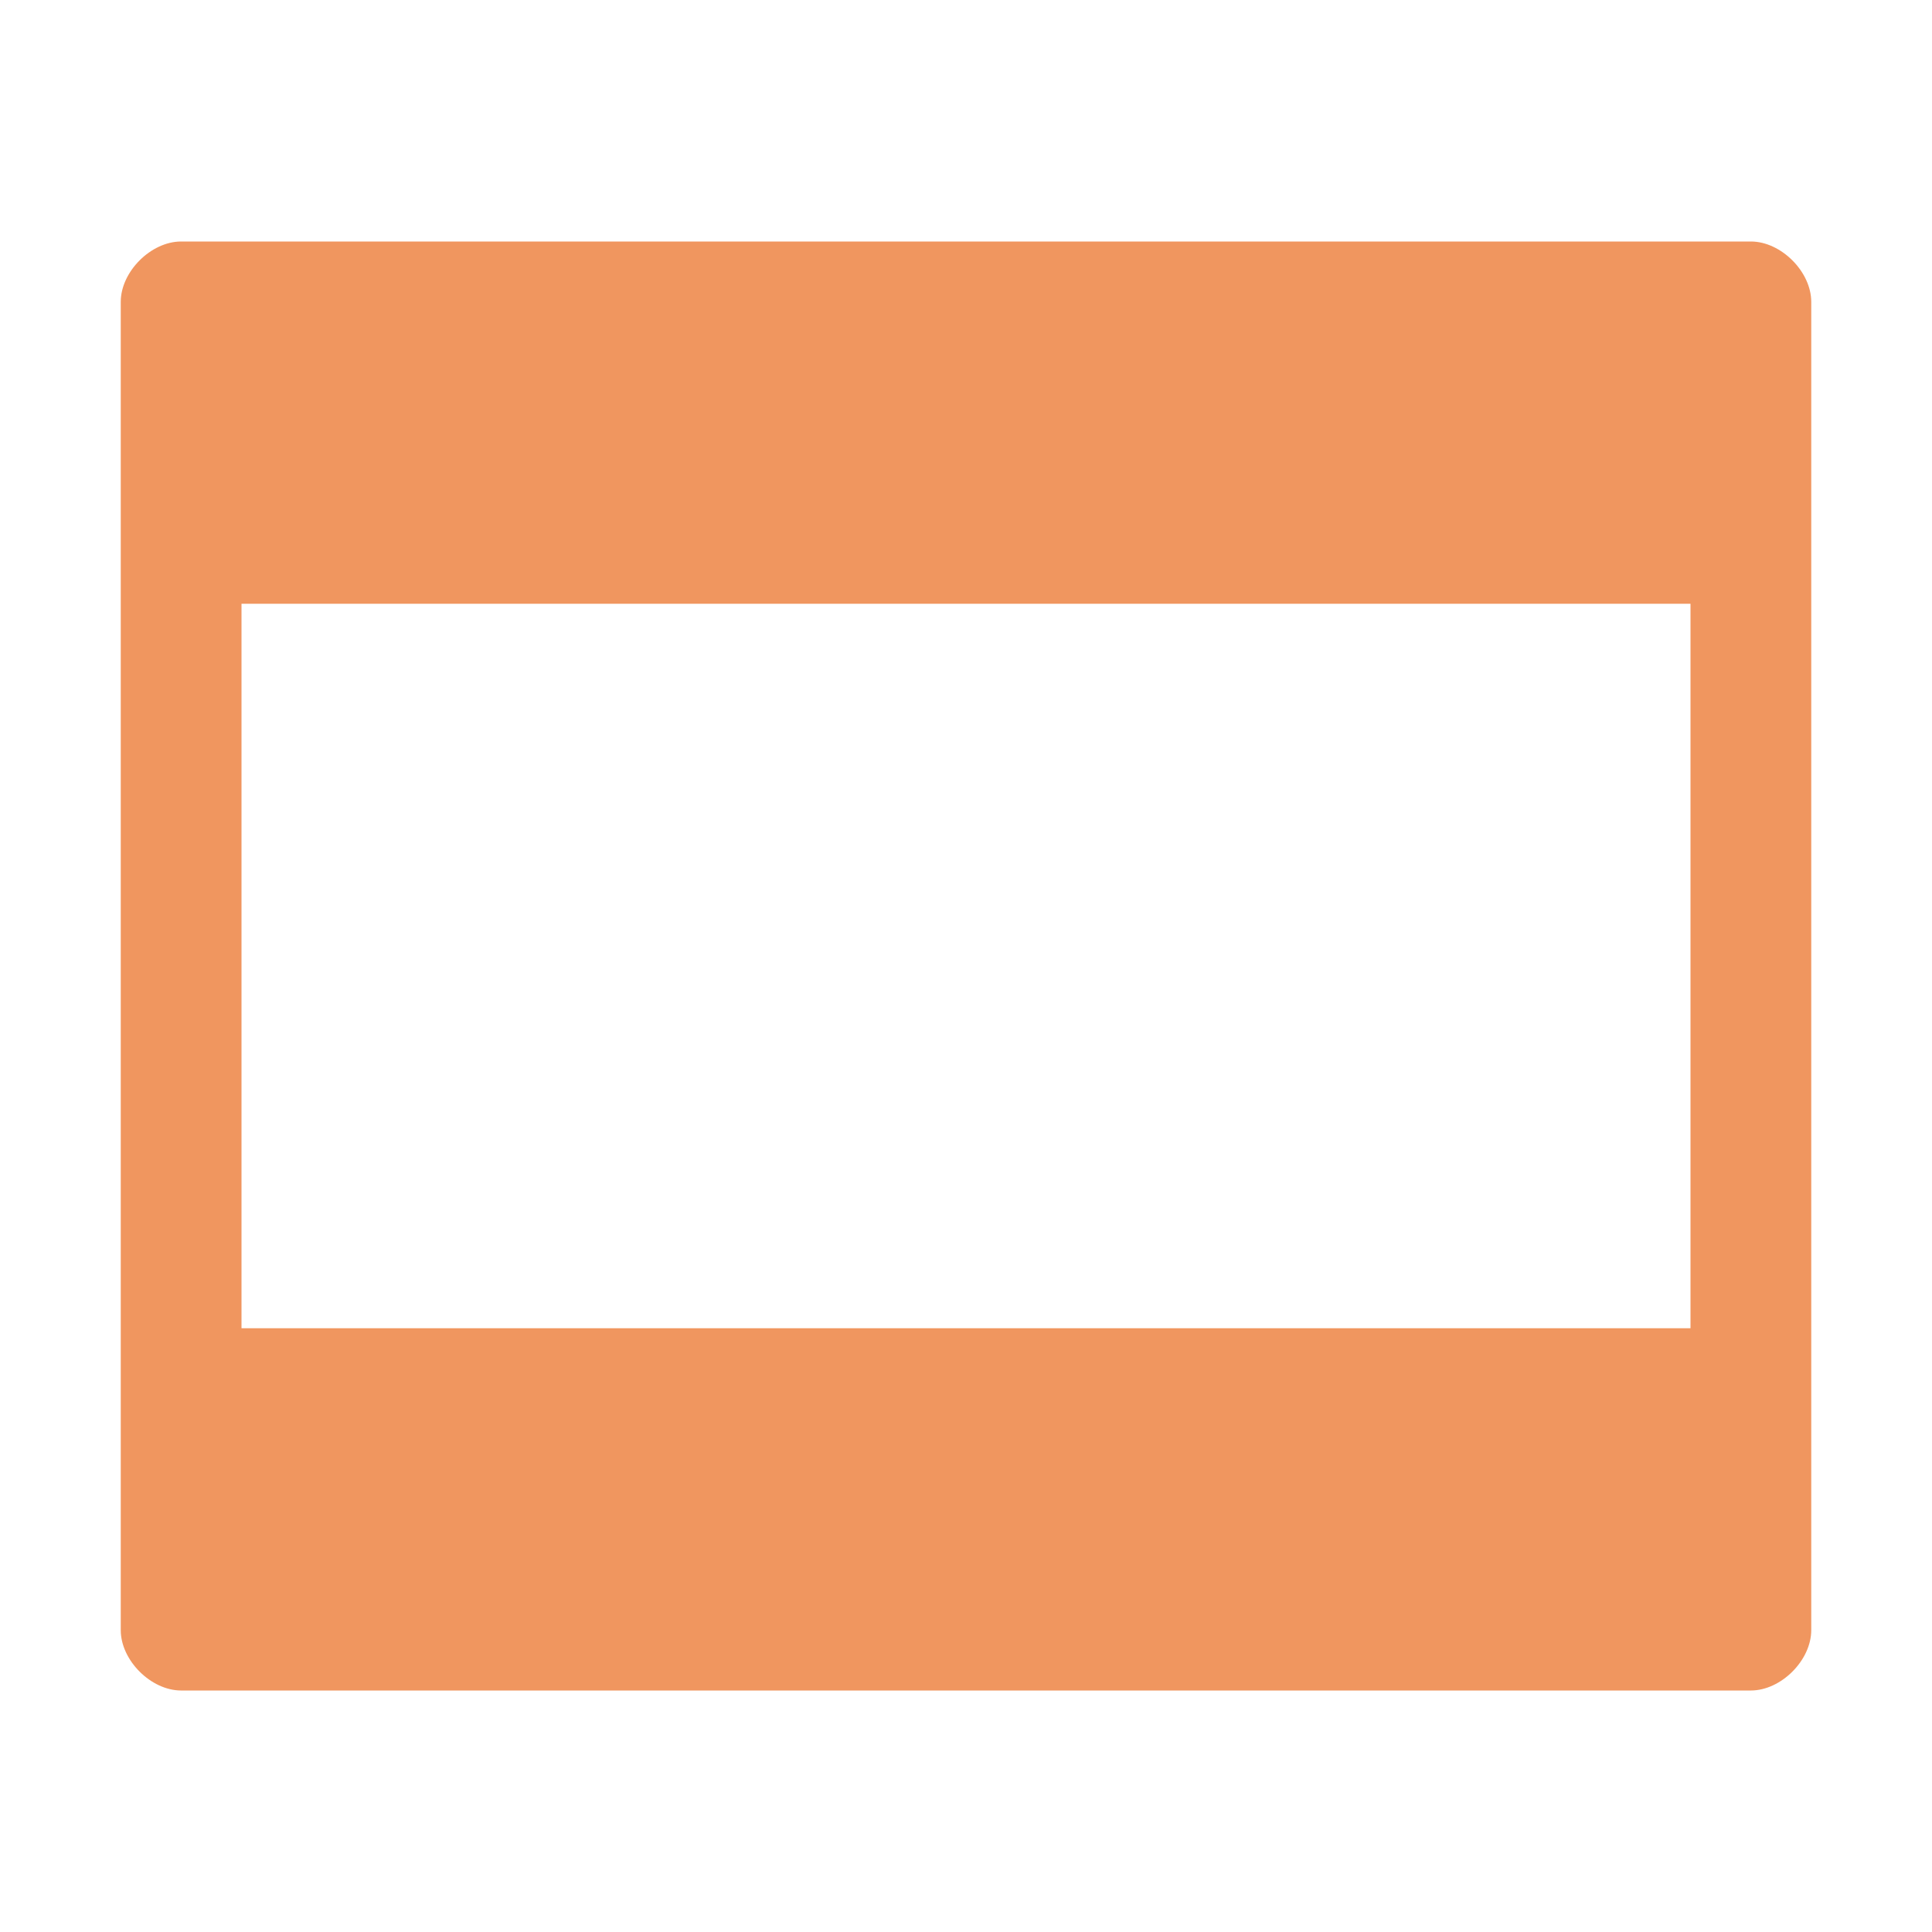
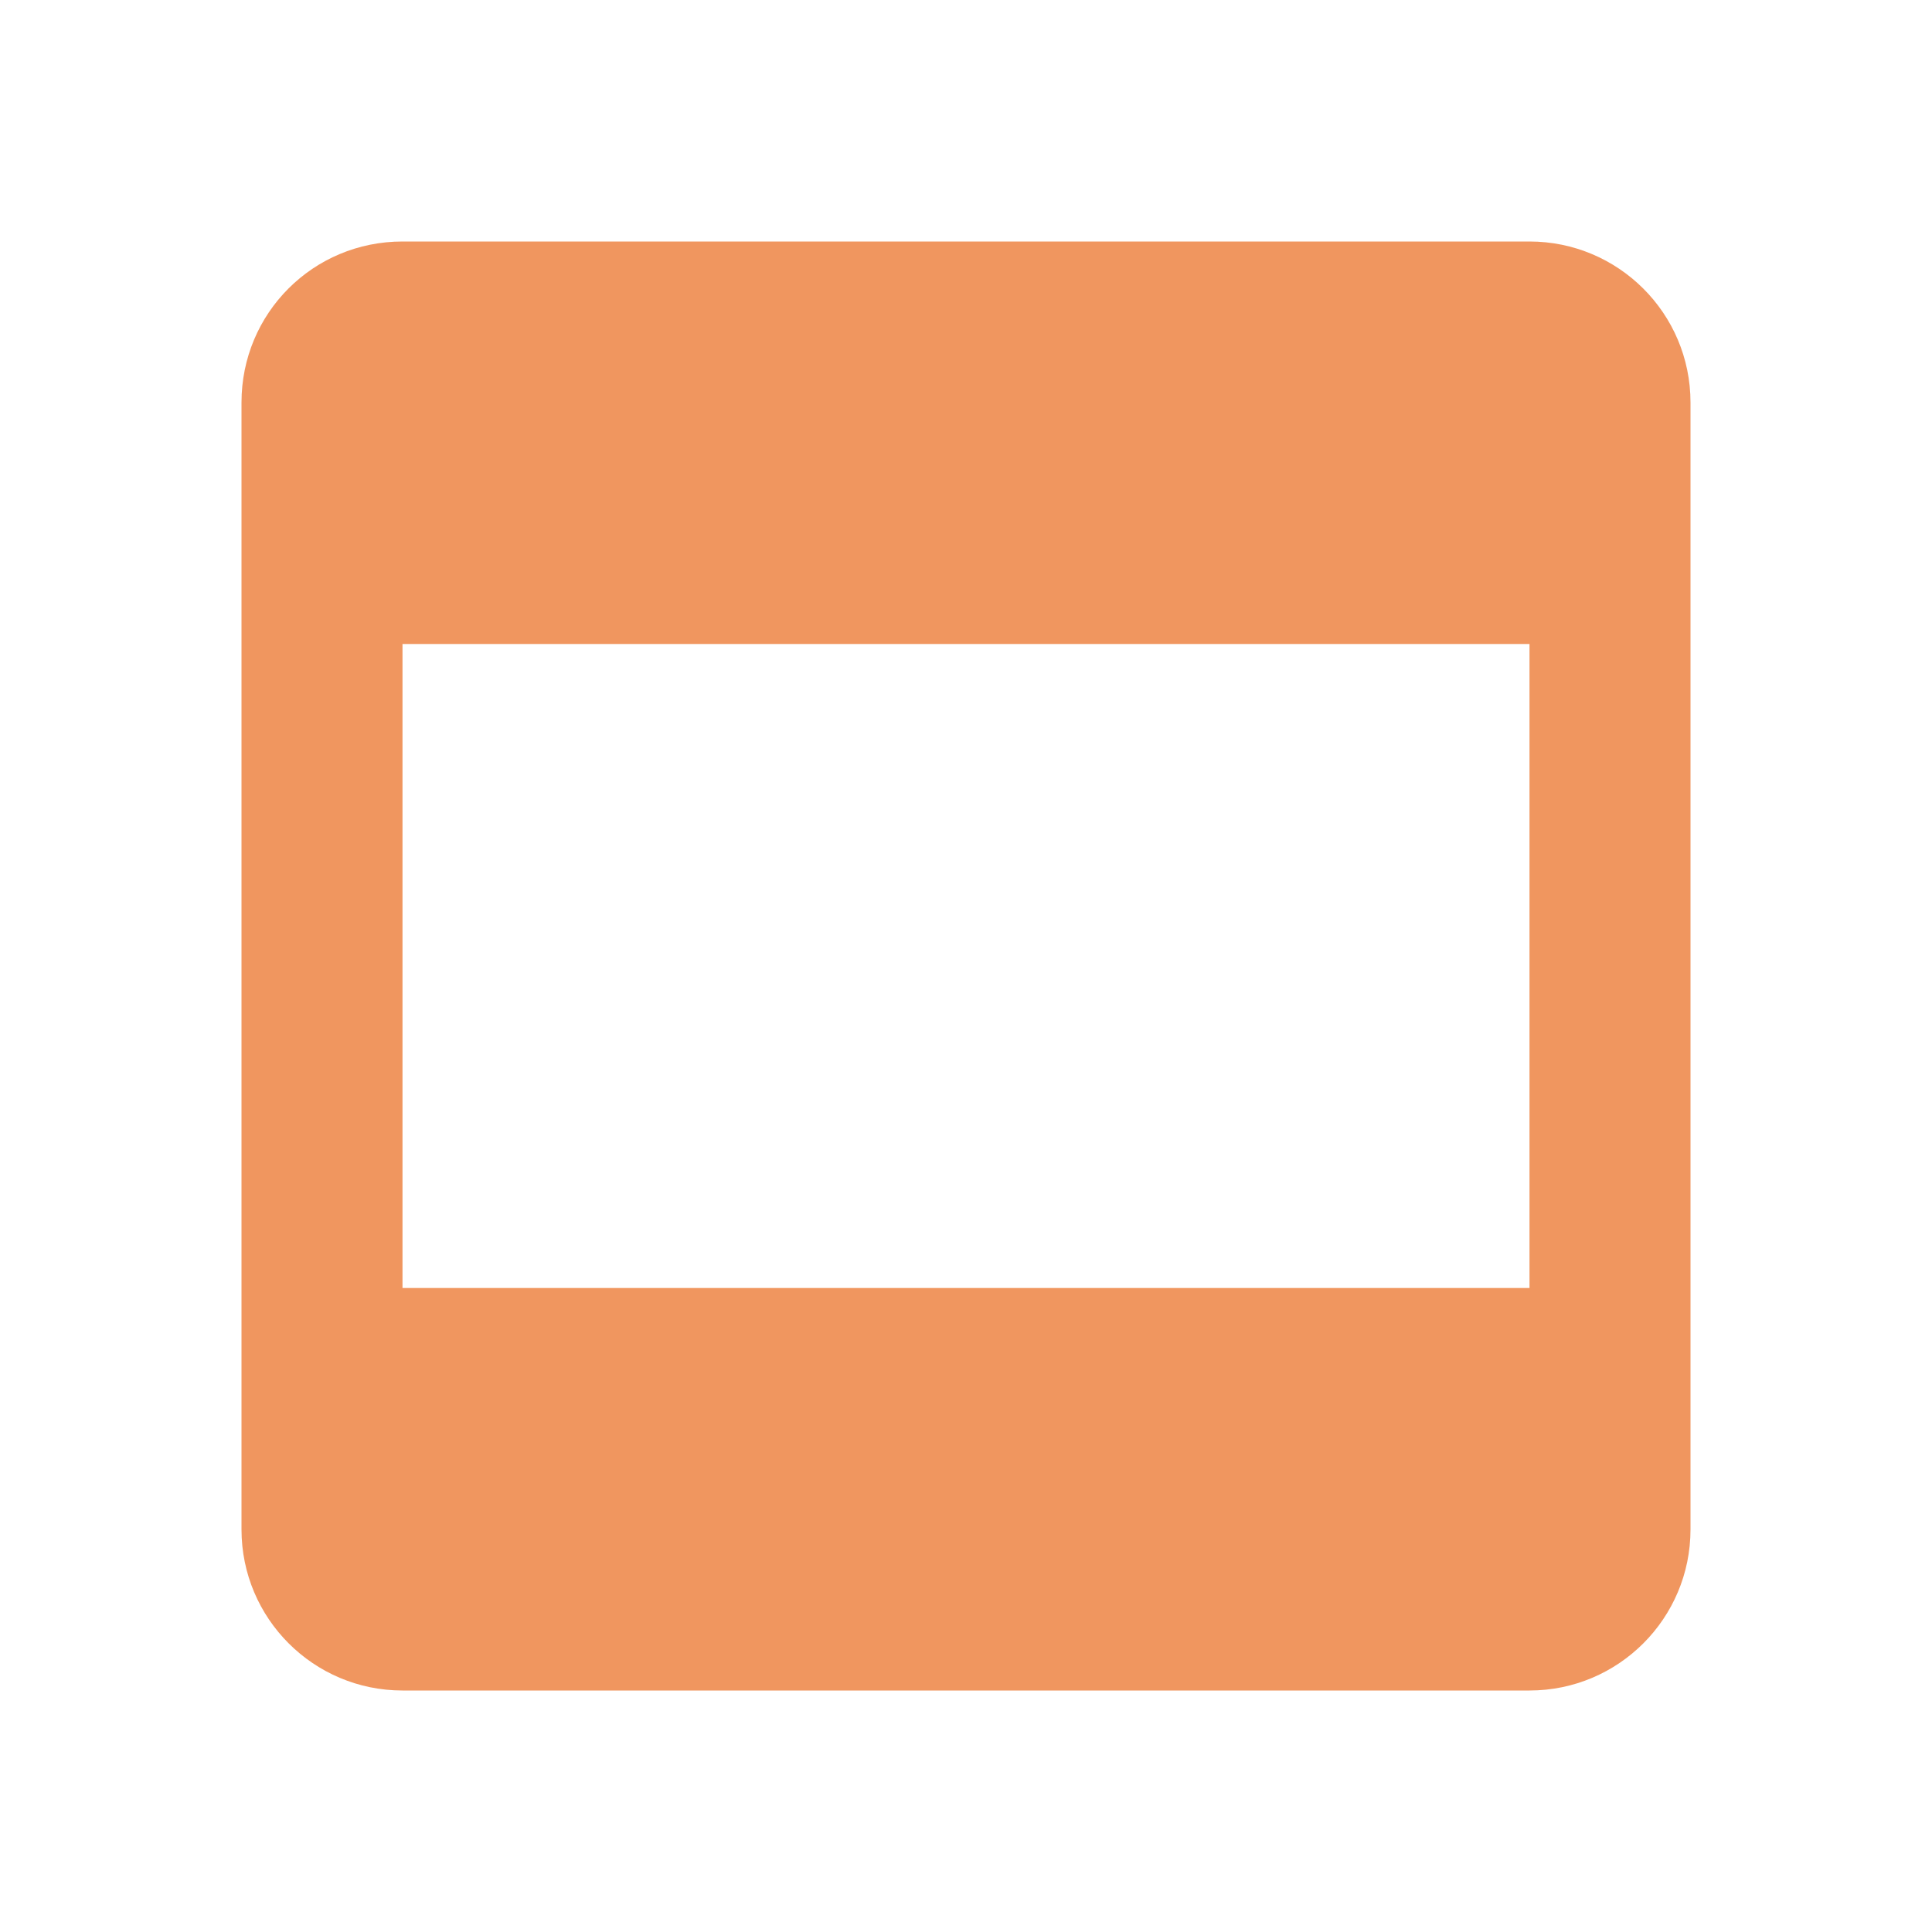
- <svg xmlns="http://www.w3.org/2000/svg" width="16" height="16" version="1.1" viewBox="0 0 16 16">
-   <path d="m1.5 2c-0.25 0-0.5 0.25-0.5 0.5v11c0 0.25 0.25 0.5 0.5 0.5h13c0.25 0 0.5-0.25 0.5-0.5v-11c0-0.25-0.25-0.5-0.5-0.5zm0.5 3h12v6h-12z" fill="#f0965f" />
+ <svg xmlns="http://www.w3.org/2000/svg" width="24" height="24" viewBox="0 0 24 24">
+   <path fill="#f0965f" d="M19,16H5V8H19M19,3H5C3.89,3 3,3.89 3,5V19A2,2 0 0,0 5,21H19A2,2 0 0,0 21,19V5C21,3.89 20.1,3 19,3Z" />
</svg>
